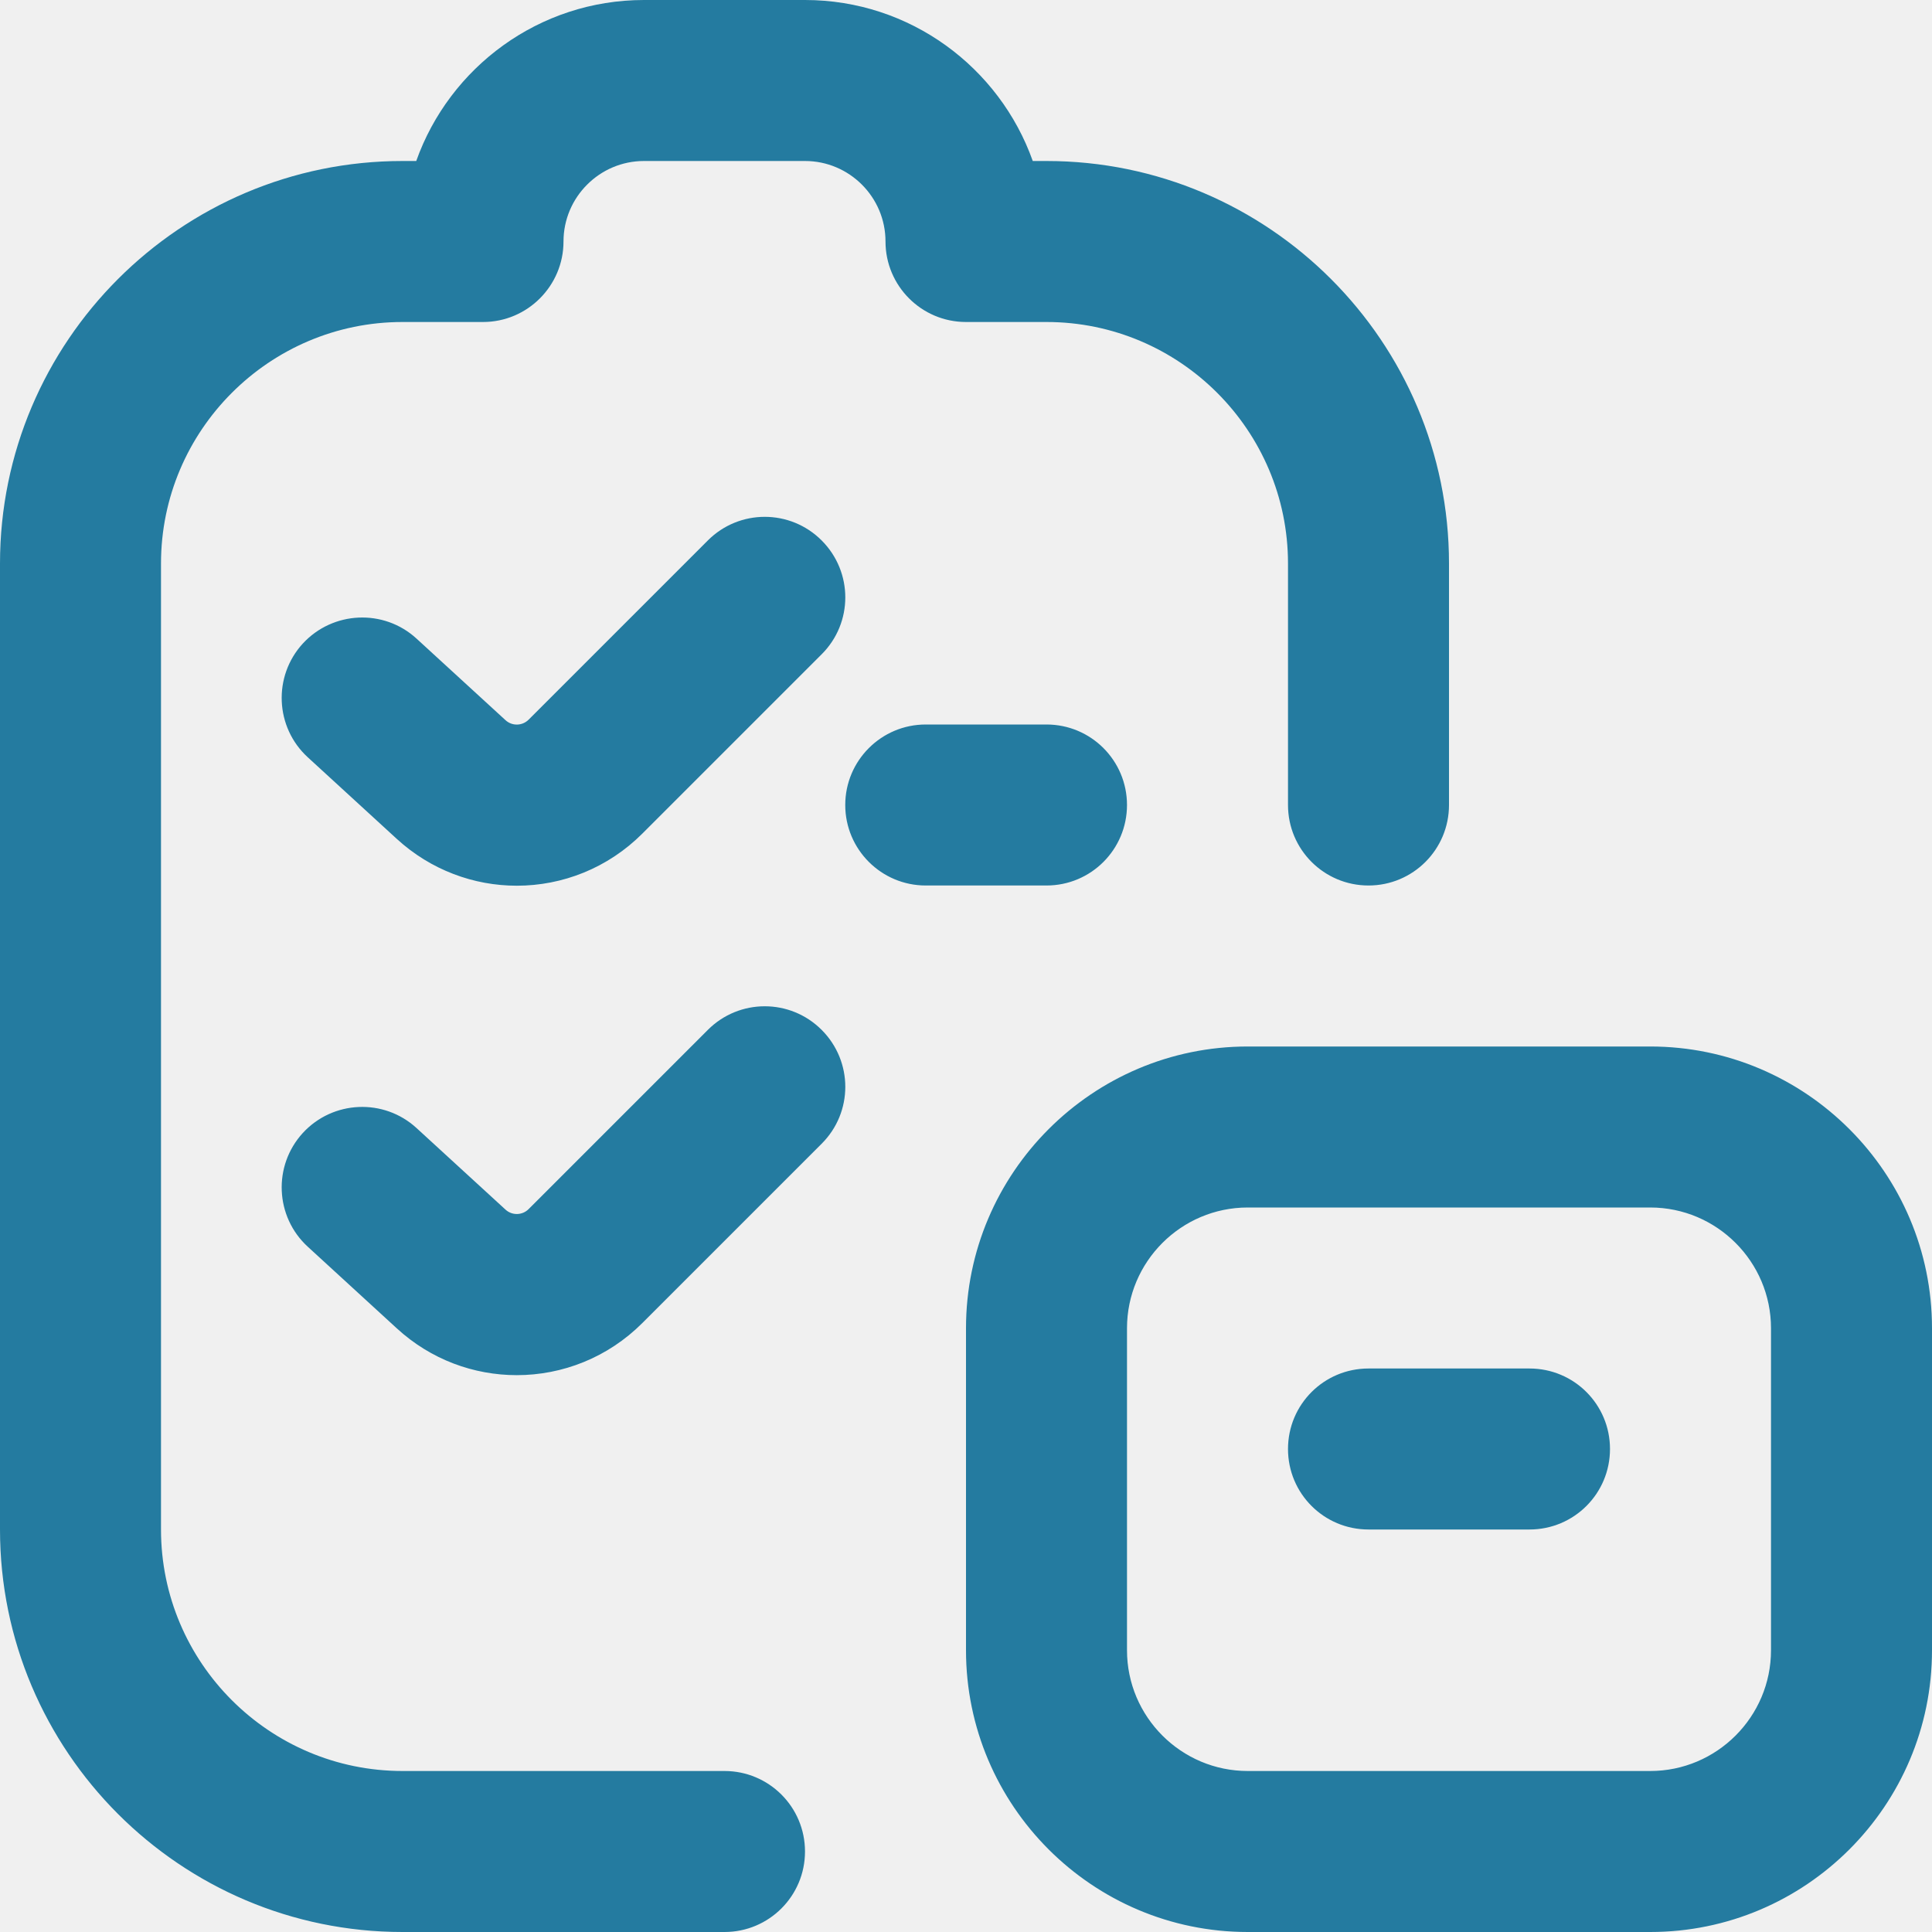
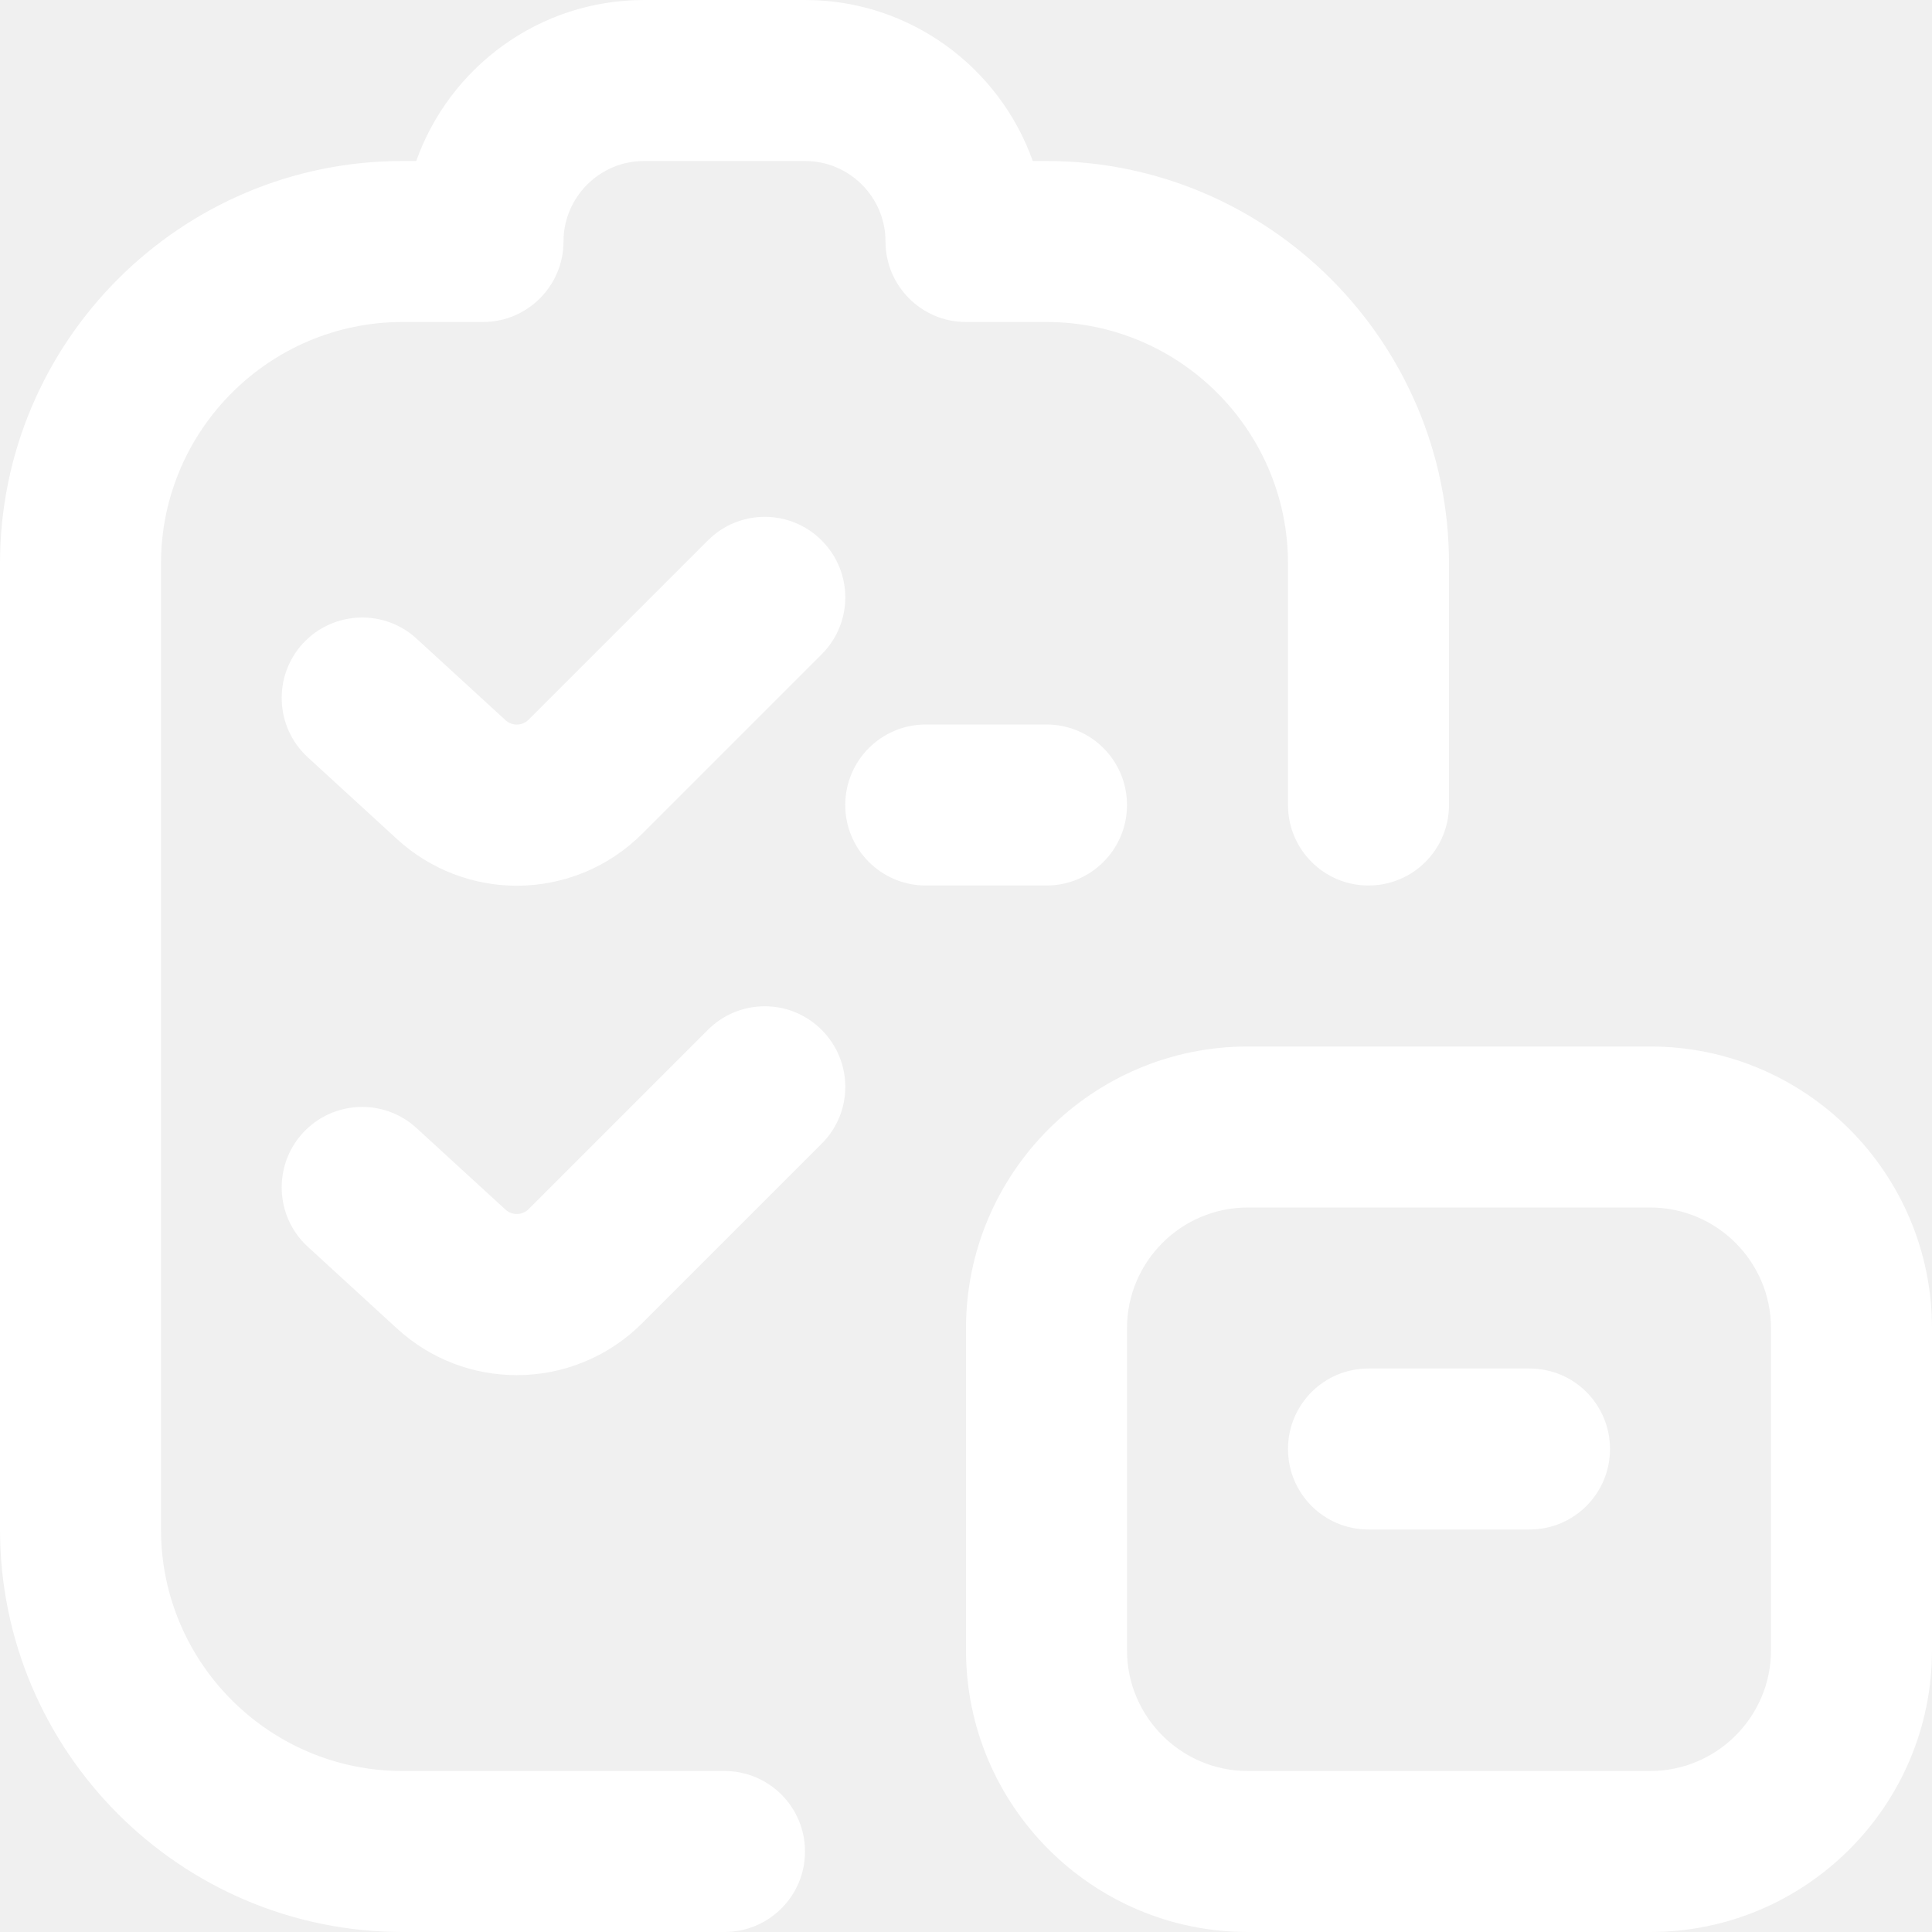
<svg xmlns="http://www.w3.org/2000/svg" width="18" height="18" viewBox="0 0 18 18" fill="none">
-   <path d="M7.5 17.25C7.5 17.665 7.164 18 6.75 18H3.75C1.682 18 0 16.318 0 14.25V5.25C0 3.182 1.682 1.5 3.75 1.5H3.878C4.188 0.627 5.022 0 6 0H7.5C8.478 0 9.312 0.627 9.622 1.5H9.75C11.818 1.5 13.5 3.182 13.5 5.25V7.5C13.5 7.914 13.165 8.25 12.75 8.25C12.335 8.25 12 7.914 12 7.5V5.25C12 4.01 10.991 3 9.75 3H9C8.586 3 8.25 2.664 8.25 2.25C8.25 1.836 7.913 1.5 7.5 1.5H6C5.587 1.5 5.25 1.837 5.25 2.25C5.25 2.663 4.914 3 4.5 3H3.75C2.51 3 1.5 4.01 1.5 5.25V14.25C1.5 15.491 2.51 16.5 3.75 16.5H6.75C7.164 16.5 7.5 16.835 7.5 17.25ZM6.595 5.035L4.925 6.705C4.866 6.764 4.771 6.766 4.71 6.71L3.881 5.95C3.576 5.67 3.101 5.692 2.821 5.996C2.542 6.301 2.562 6.776 2.868 7.056L3.697 7.816C4.015 8.107 4.415 8.252 4.815 8.252C5.239 8.252 5.662 8.089 5.985 7.766L7.655 6.096C7.949 5.803 7.949 5.329 7.655 5.035C7.362 4.742 6.888 4.742 6.595 5.035V5.035ZM6.595 9.595L4.925 11.265C4.866 11.324 4.771 11.326 4.71 11.27L3.881 10.51C3.576 10.23 3.101 10.251 2.821 10.556C2.542 10.861 2.562 11.336 2.868 11.616L3.697 12.376C4.015 12.668 4.415 12.812 4.815 12.812C5.239 12.812 5.662 12.649 5.985 12.326L7.655 10.656C7.949 10.363 7.949 9.889 7.655 9.595C7.362 9.302 6.888 9.302 6.595 9.595ZM18 12.375V15.375C18 16.823 16.823 18 15.375 18H11.625C10.178 18 9 16.823 9 15.375V12.375C9 10.928 10.178 9.75 11.625 9.75H15.375C16.823 9.75 18 10.928 18 12.375ZM16.5 12.375C16.5 11.755 15.995 11.25 15.375 11.25H11.625C11.005 11.25 10.5 11.755 10.5 12.375V15.375C10.5 15.995 11.005 16.5 11.625 16.5H15.375C15.995 16.5 16.5 15.995 16.5 15.375V12.375ZM14.25 12.75H12.75C12.335 12.75 12 13.085 12 13.5C12 13.915 12.335 14.25 12.75 14.25H14.25C14.665 14.25 15 13.915 15 13.5C15 13.085 14.665 12.75 14.25 12.75ZM10.5 7.5C10.5 7.086 10.165 6.75 9.75 6.75H8.625C8.211 6.75 7.875 7.086 7.875 7.5C7.875 7.914 8.211 8.25 8.625 8.25H9.75C10.165 8.25 10.5 7.914 10.5 7.5Z" fill="#247BA0" />
+   <path d="M7.5 17.25C7.5 17.665 7.164 18 6.75 18H3.75C1.682 18 0 16.318 0 14.25V5.25C0 3.182 1.682 1.5 3.75 1.5H3.878C4.188 0.627 5.022 0 6 0H7.5C8.478 0 9.312 0.627 9.622 1.5H9.75C11.818 1.5 13.5 3.182 13.5 5.25V7.5C13.5 7.914 13.165 8.25 12.75 8.25C12.335 8.25 12 7.914 12 7.5V5.25C12 4.01 10.991 3 9.75 3H9C8.586 3 8.25 2.664 8.25 2.25C8.25 1.836 7.913 1.5 7.5 1.5H6C5.587 1.5 5.25 1.837 5.25 2.25C5.25 2.663 4.914 3 4.5 3H3.75C2.51 3 1.5 4.01 1.5 5.25V14.25C1.5 15.491 2.51 16.5 3.75 16.5H6.75C7.164 16.5 7.5 16.835 7.5 17.25ZM6.595 5.035L4.925 6.705C4.866 6.764 4.771 6.766 4.71 6.71L3.881 5.95C3.576 5.67 3.101 5.692 2.821 5.996C2.542 6.301 2.562 6.776 2.868 7.056L3.697 7.816C4.015 8.107 4.415 8.252 4.815 8.252C5.239 8.252 5.662 8.089 5.985 7.766L7.655 6.096C7.949 5.803 7.949 5.329 7.655 5.035C7.362 4.742 6.888 4.742 6.595 5.035V5.035ZM6.595 9.595L4.925 11.265C4.866 11.324 4.771 11.326 4.71 11.27L3.881 10.51C3.576 10.23 3.101 10.251 2.821 10.556C2.542 10.861 2.562 11.336 2.868 11.616L3.697 12.376C4.015 12.668 4.415 12.812 4.815 12.812C5.239 12.812 5.662 12.649 5.985 12.326L7.655 10.656C7.949 10.363 7.949 9.889 7.655 9.595C7.362 9.302 6.888 9.302 6.595 9.595ZM18 12.375V15.375C18 16.823 16.823 18 15.375 18H11.625C10.178 18 9 16.823 9 15.375V12.375C9 10.928 10.178 9.75 11.625 9.75H15.375C16.823 9.75 18 10.928 18 12.375ZM16.5 12.375C16.5 11.755 15.995 11.25 15.375 11.25H11.625C11.005 11.25 10.5 11.755 10.5 12.375V15.375C10.5 15.995 11.005 16.5 11.625 16.5H15.375C15.995 16.5 16.5 15.995 16.5 15.375V12.375ZM14.25 12.75H12.75C12.335 12.75 12 13.085 12 13.5C12 13.915 12.335 14.25 12.75 14.25H14.25C14.665 14.25 15 13.915 15 13.5C15 13.085 14.665 12.75 14.25 12.75ZM10.5 7.5C10.5 7.086 10.165 6.75 9.75 6.75H8.625C8.211 6.75 7.875 7.086 7.875 7.5C7.875 7.914 8.211 8.25 8.625 8.25H9.75C10.165 8.25 10.5 7.914 10.5 7.5Z" fill="white" />
</svg>
